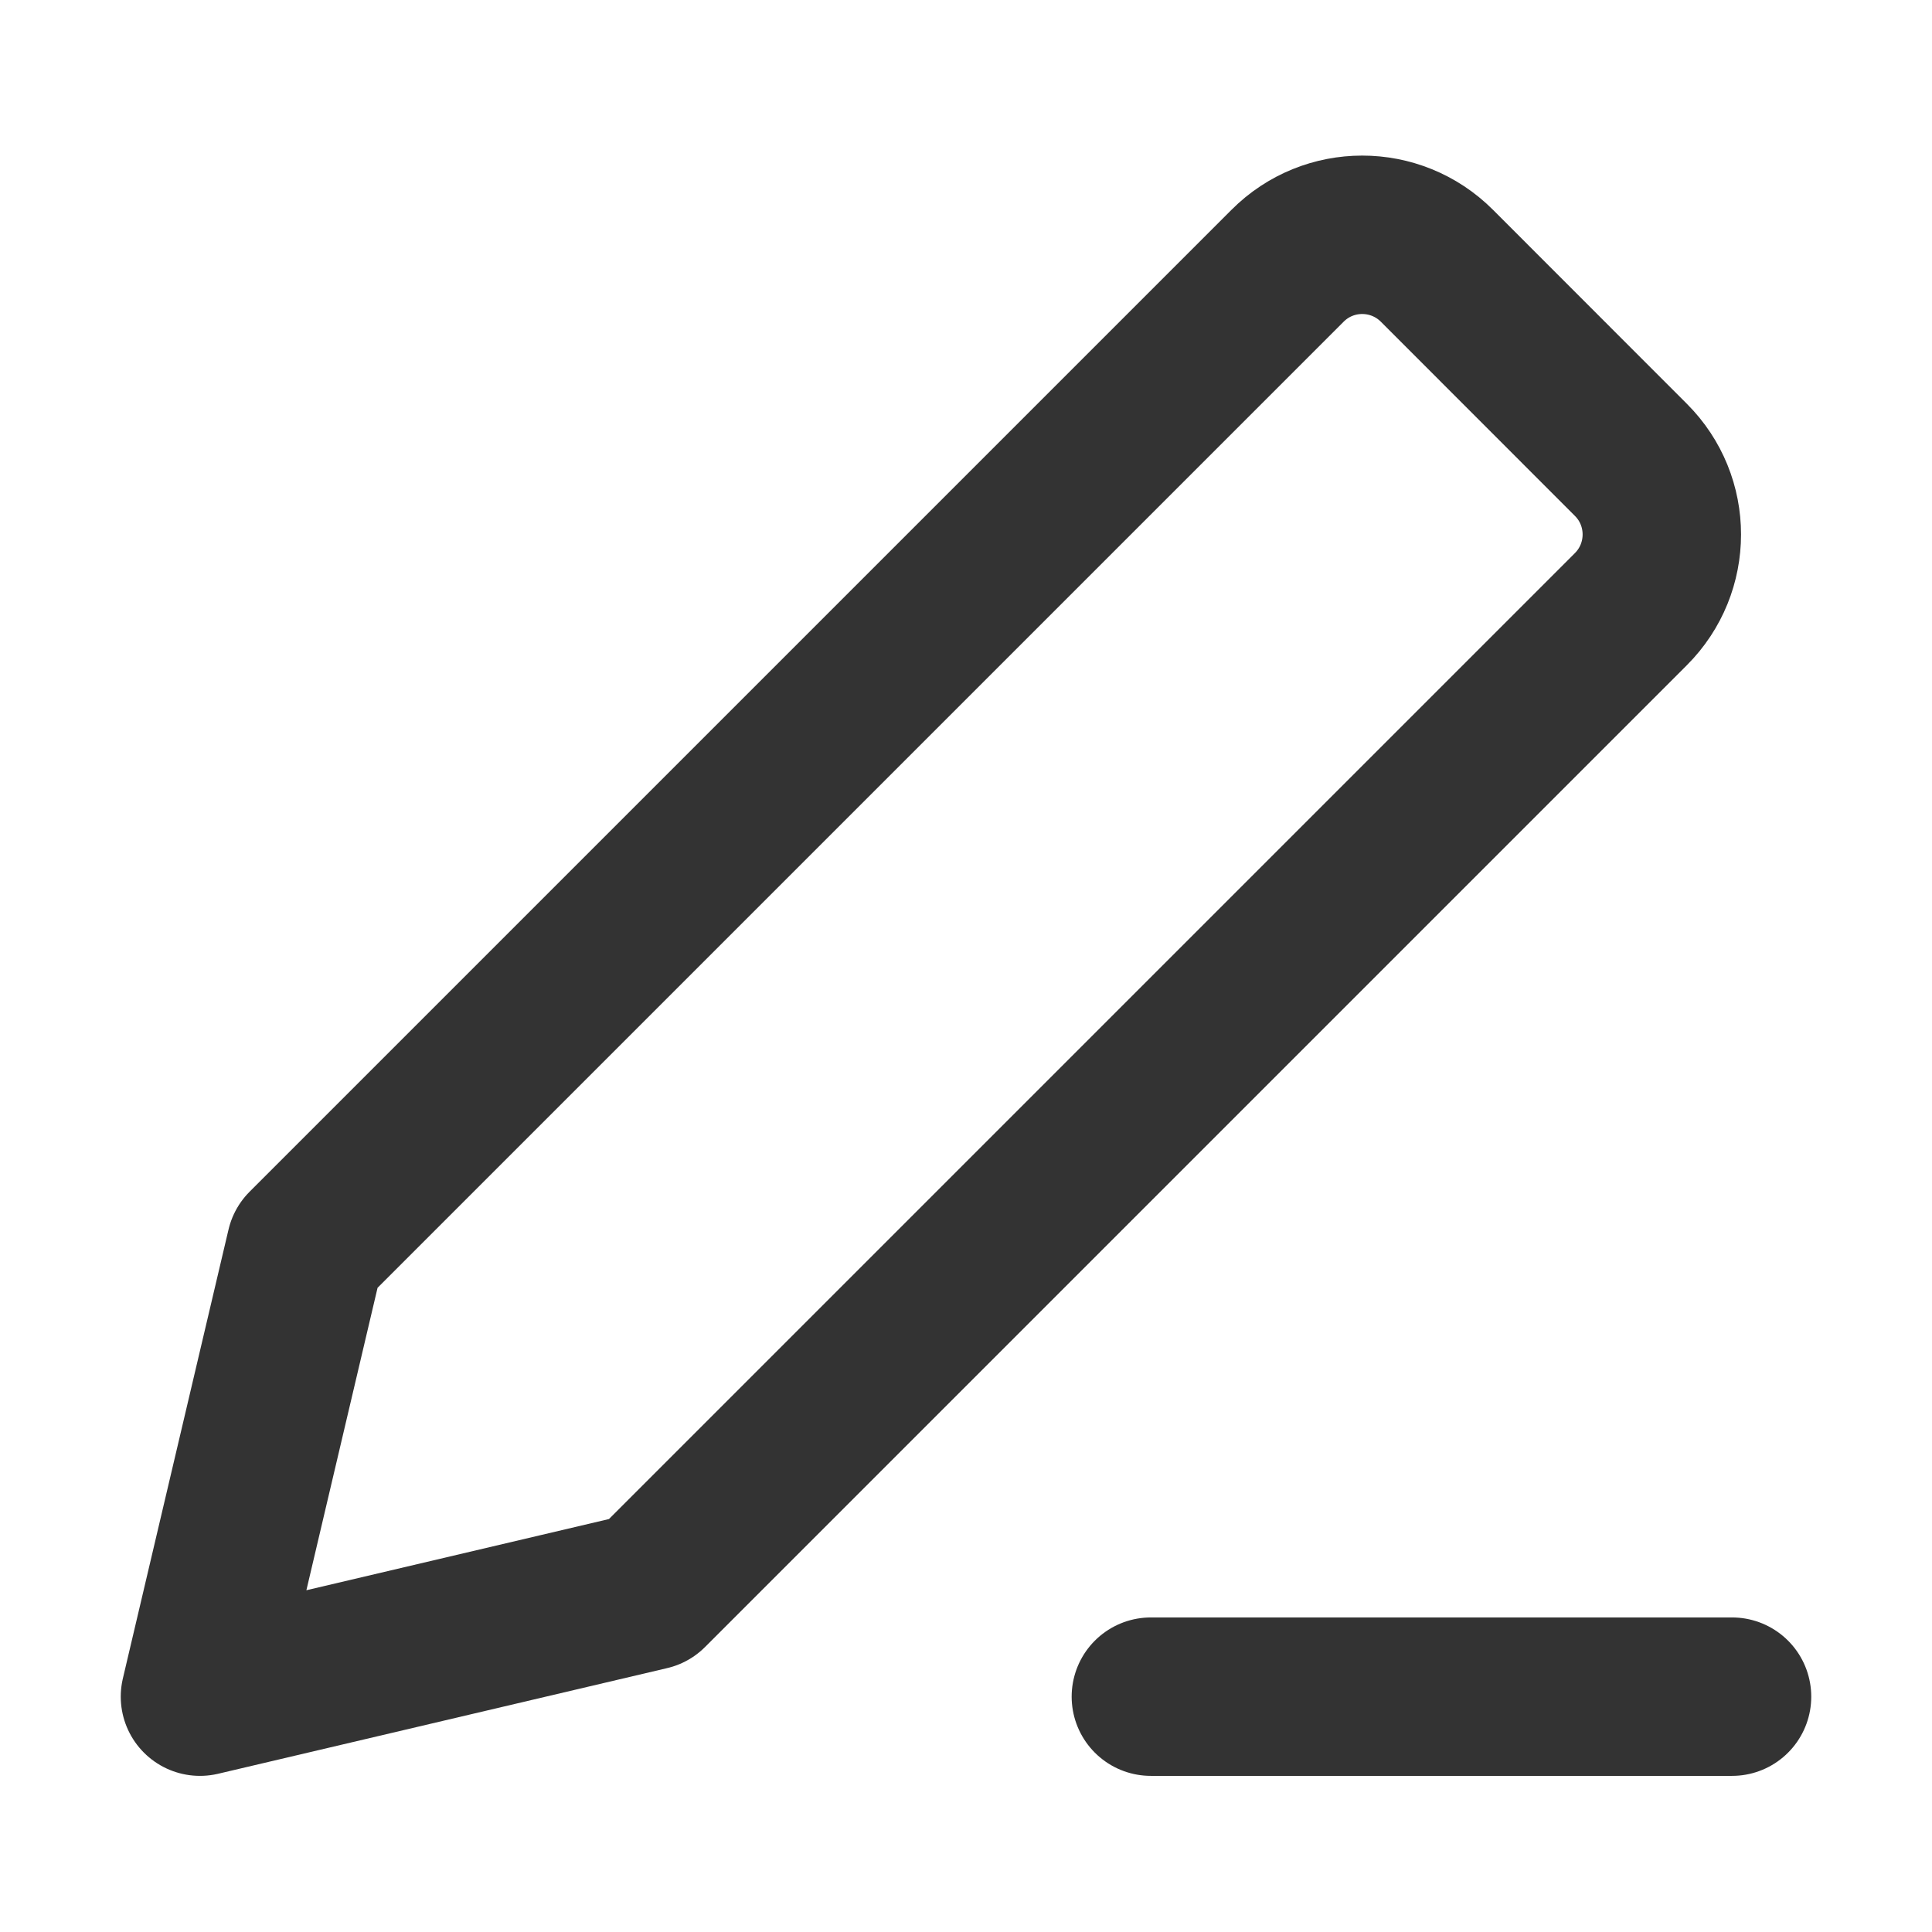
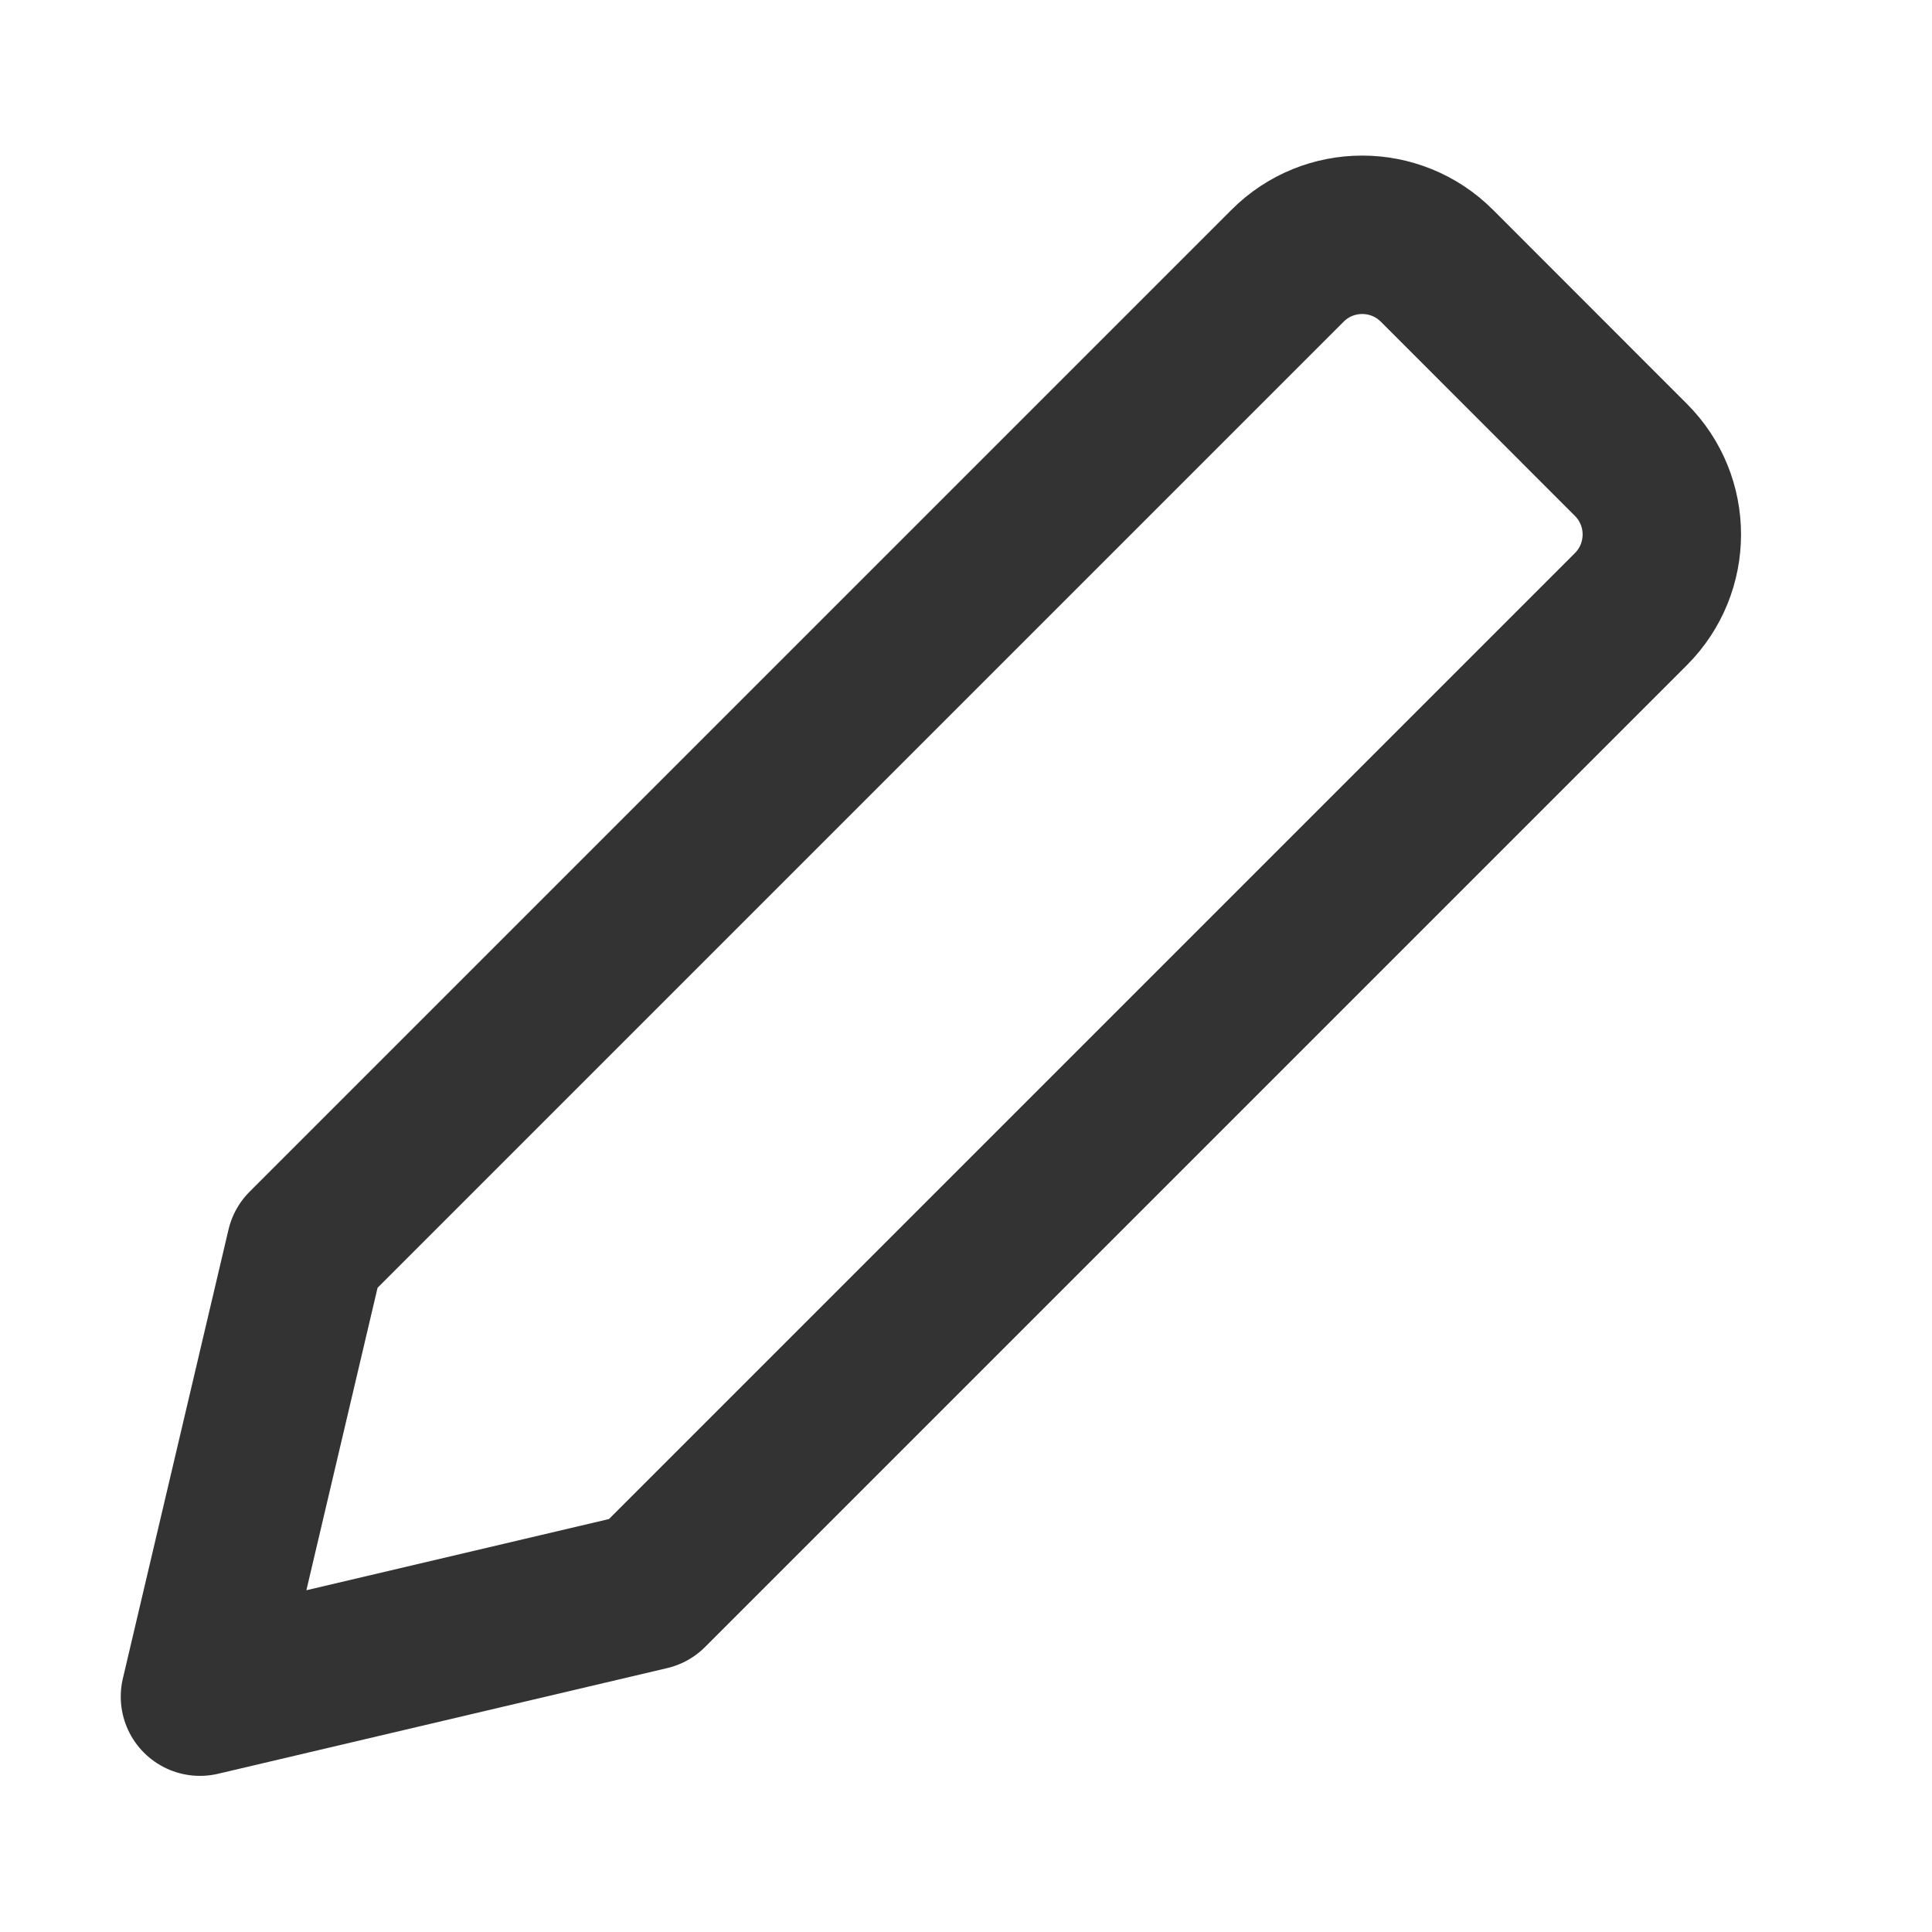
<svg xmlns="http://www.w3.org/2000/svg" width="16" height="16" fill="none" viewBox="0 0 16 16" version="1.1" id="svg6">
  <defs id="defs10" />
  <path stroke="currentColor" stroke-linecap="round" stroke-linejoin="round" stroke-width="1.312" d="m 1.656,14.051 3.719,-0.875 8.131,-8.131 c 0.342,-0.342 0.342,-0.896 0,-1.237 L 11.9,2.201 c -0.342,-0.342 -0.896,-0.342 -1.237,0 L 2.531,10.333 Z" id="path2" style="stroke:#333333;stroke-opacity:1" />
-   <path stroke="currentColor" stroke-linecap="round" stroke-linejoin="round" stroke-width="1.312" d="M 14.344,14.051 H 9.531" id="path4" style="stroke:#333333;stroke-opacity:1" />
</svg>
